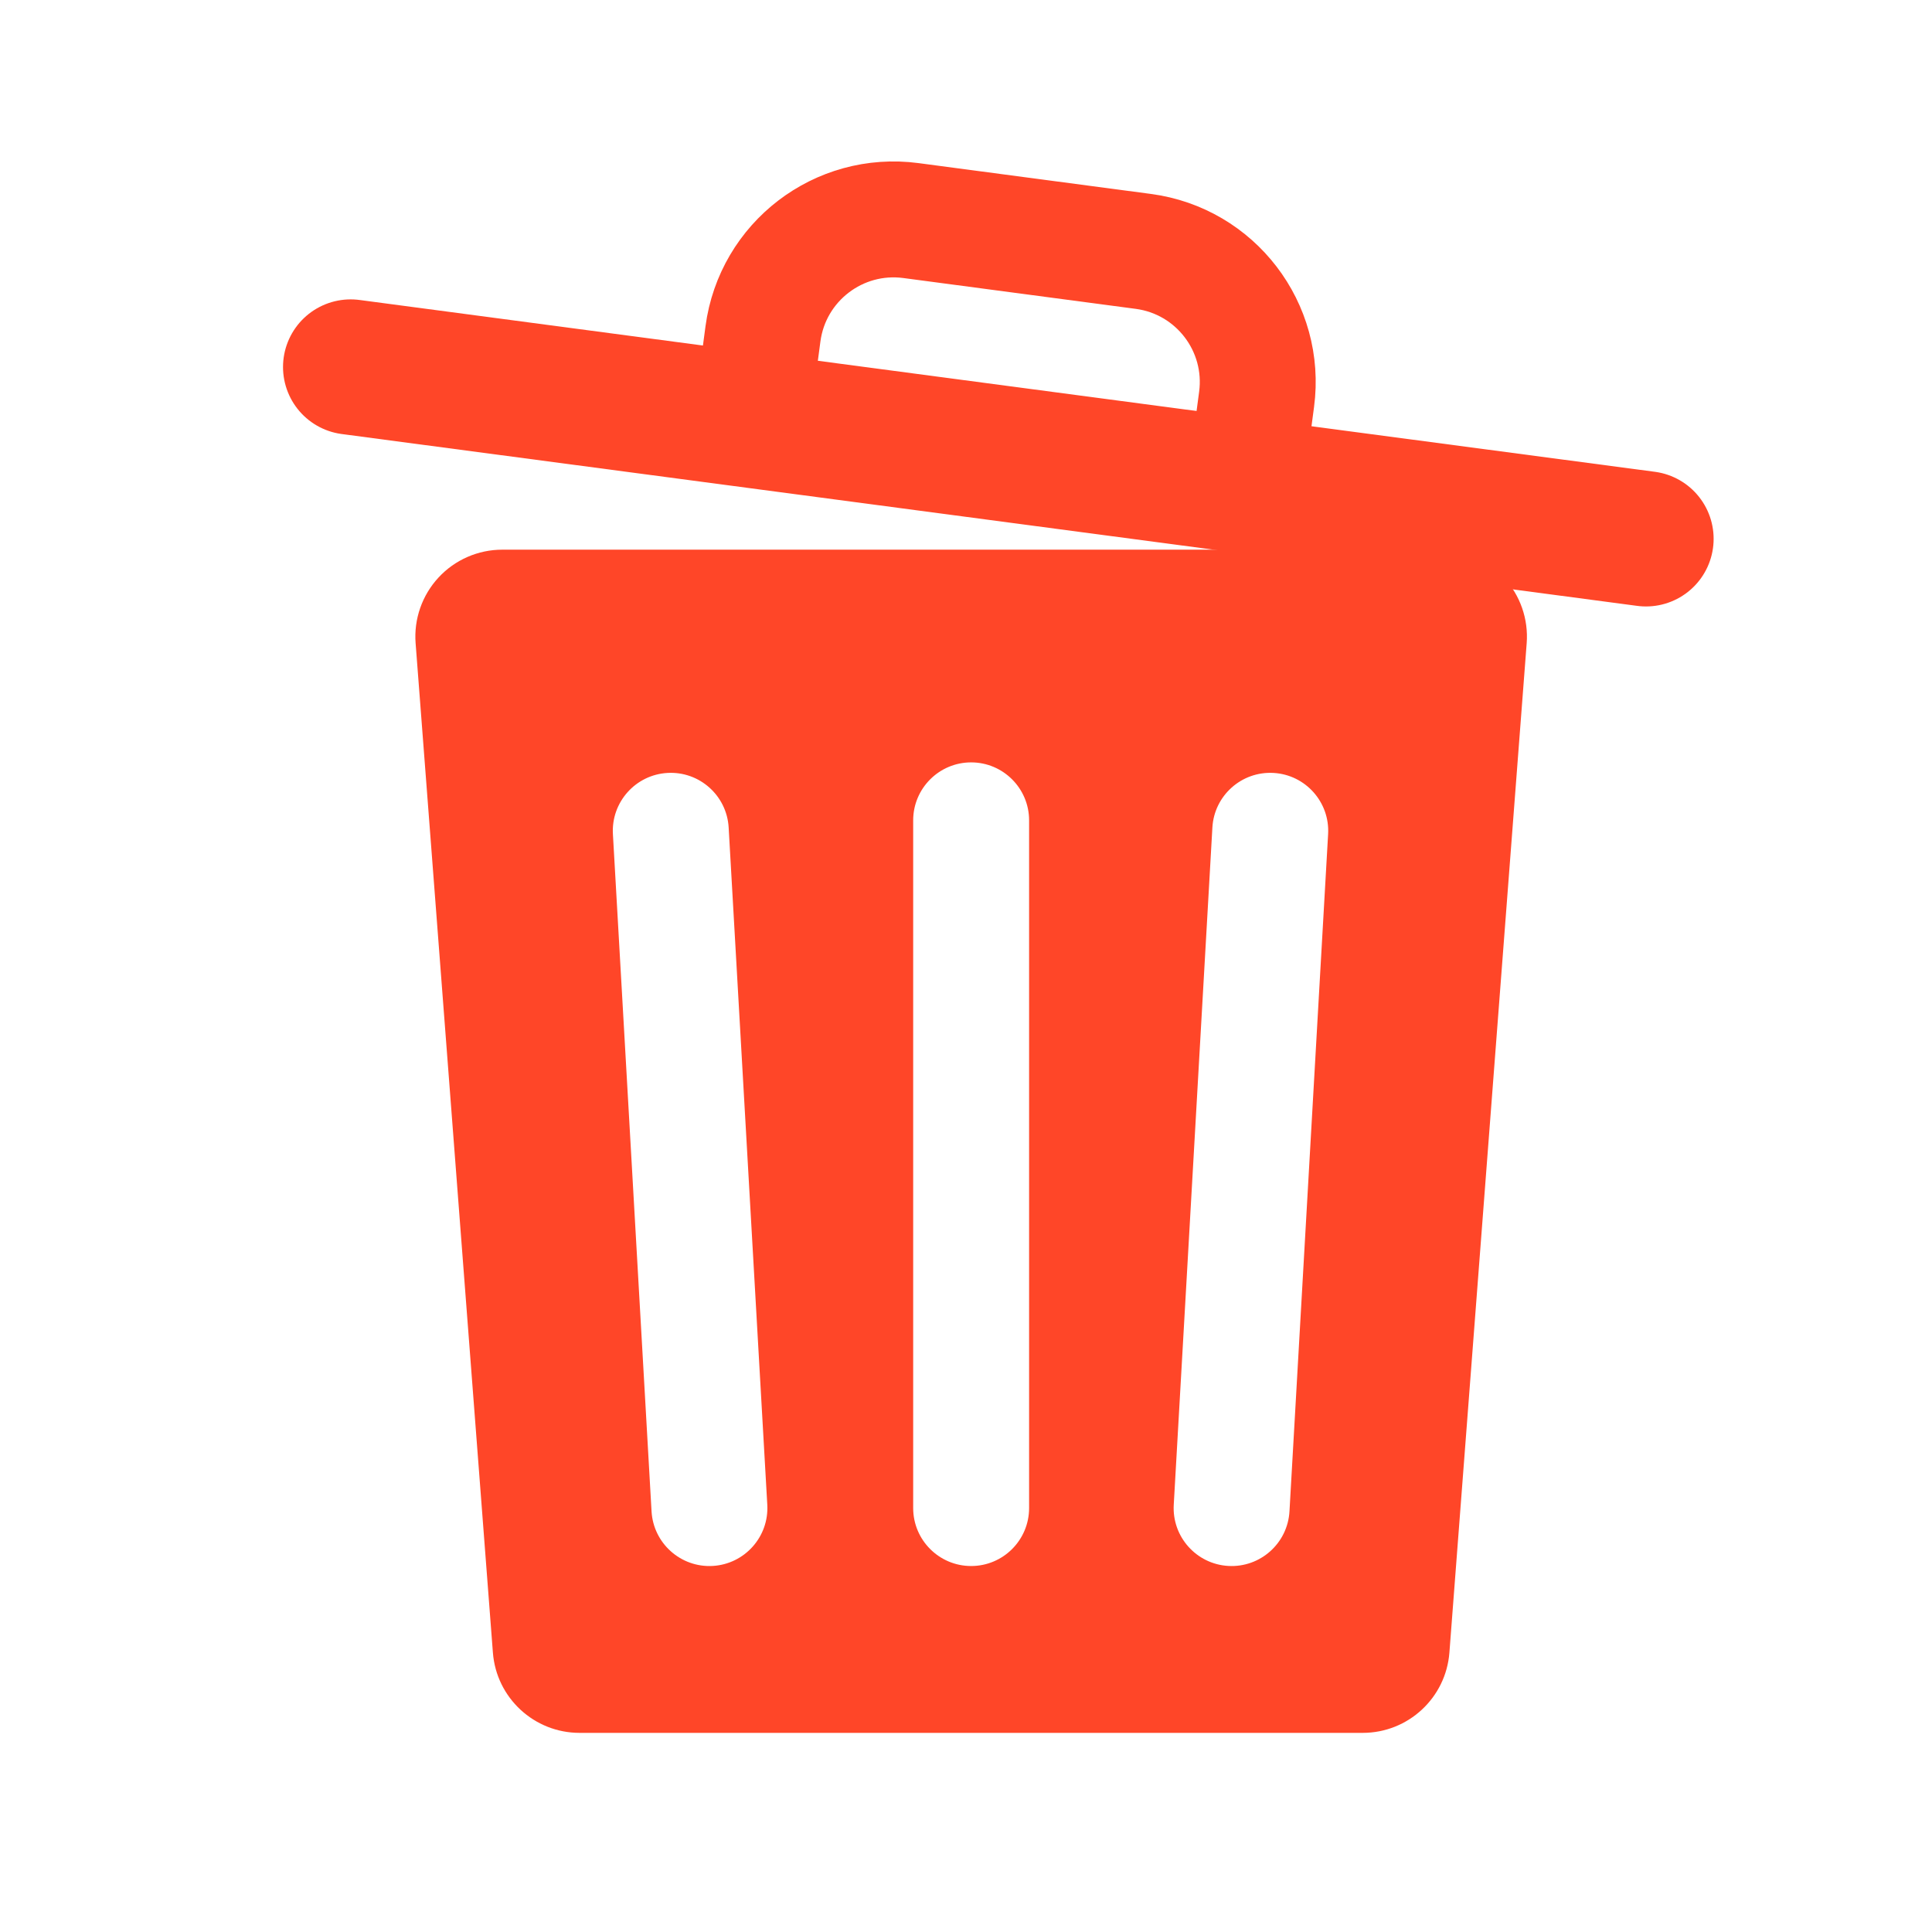
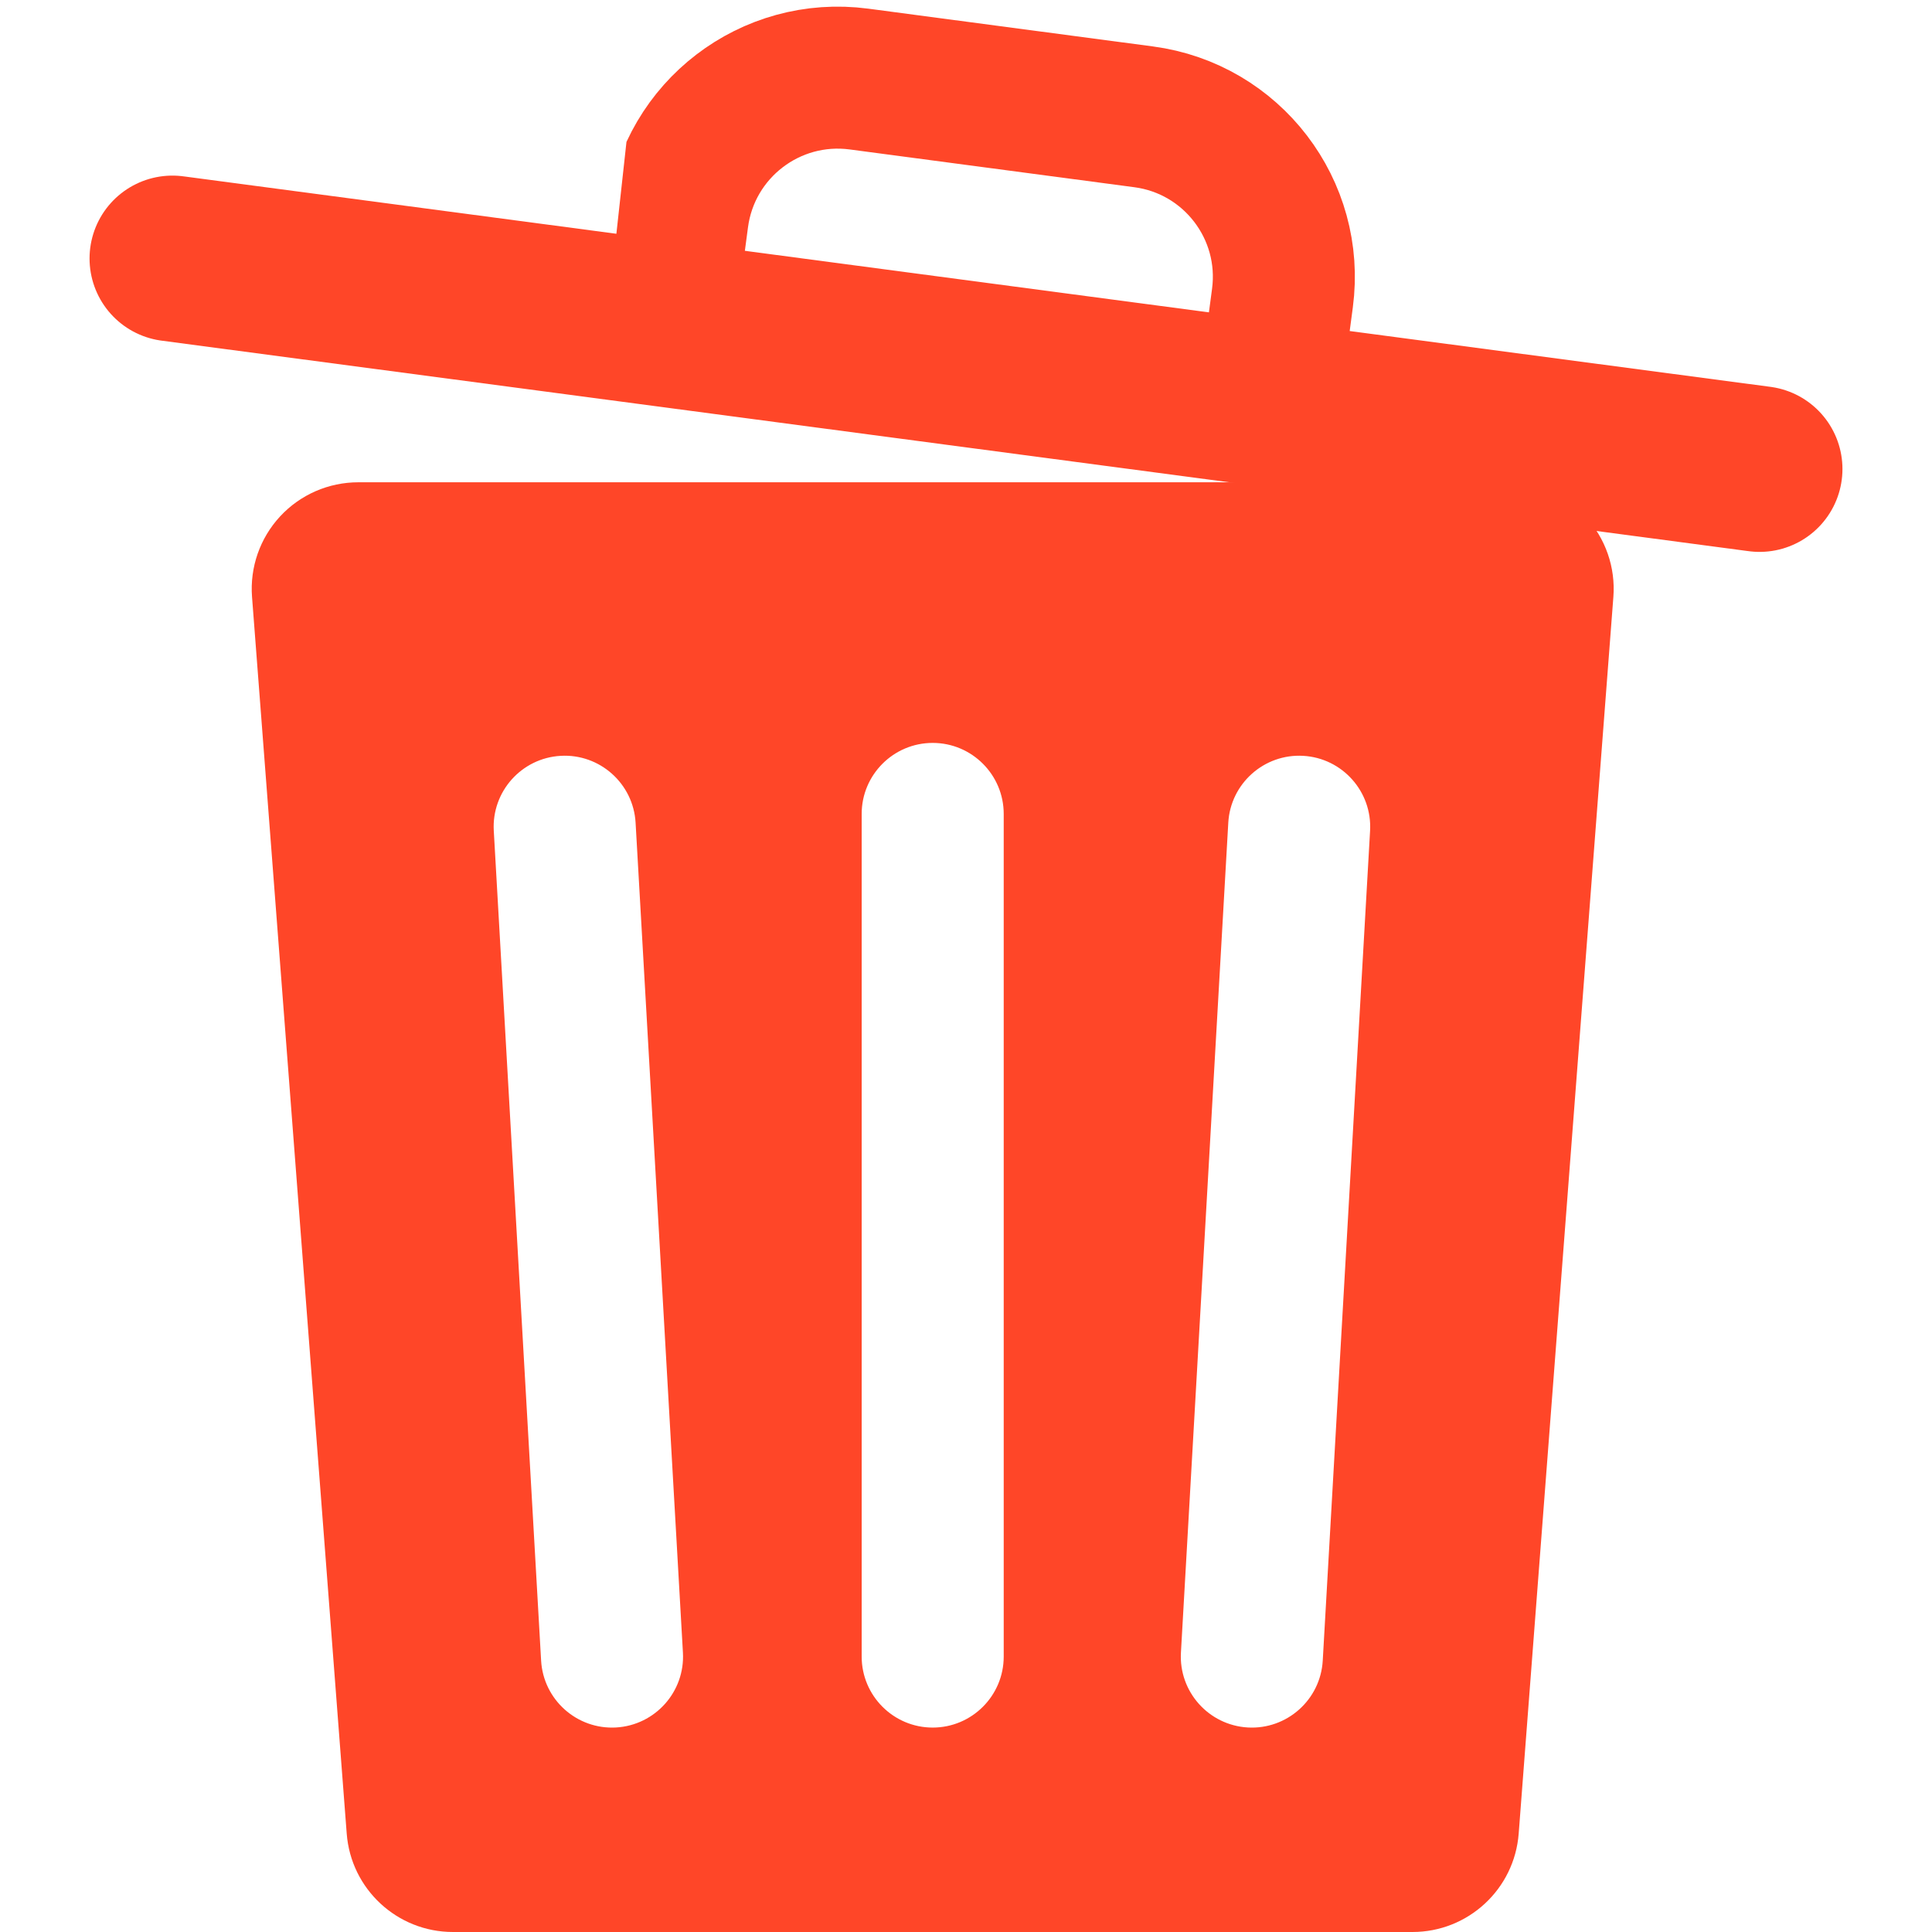
<svg xmlns="http://www.w3.org/2000/svg" width="100%" height="100%" viewBox="0 0 100 100" version="1.1" xml:space="preserve" style="fill-rule:evenodd;clip-rule:evenodd;stroke-linecap:round;stroke-linejoin:round;stroke-miterlimit:1.5;">
-   <path d="M74.534,32.951l-48.535,-0l4,52.242l40.535,0l4,-52.242Zm-27.268,9.51l0,35.596c0,1.656 1.345,3 3,3c1.656,0 3,-1.344 3,-3l0,-35.596c0,-1.655 -1.344,-3 -3,-3c-1.655,0 -3,1.345 -3,3Zm15.487,0.37l-2,35.056c-0.095,1.653 1.171,3.071 2.824,3.166c1.653,0.094 3.072,-1.172 3.166,-2.825l2,-35.055c0.094,-1.653 -1.171,-3.072 -2.824,-3.166c-1.653,-0.095 -3.072,1.171 -3.166,2.824Zm-31.029,0.342l2,35.055c0.095,1.653 1.513,2.919 3.166,2.825c1.654,-0.095 2.919,-1.513 2.825,-3.166l-2,-35.056c-0.095,-1.653 -1.513,-2.919 -3.166,-2.824c-1.653,0.094 -2.919,1.513 -2.825,3.166Z" style="fill:#ff4628;" />
-   <path d="M79.021,33.294c0.096,-1.249 -0.334,-2.482 -1.186,-3.402c-0.851,-0.919 -2.048,-1.441 -3.301,-1.441l-48.535,-0c-1.253,-0 -2.45,0.522 -3.301,1.441c-0.852,0.92 -1.282,2.153 -1.186,3.402l4,52.243c0.179,2.345 2.135,4.156 4.487,4.156l40.535,0c2.352,0 4.307,-1.811 4.487,-4.156l4,-52.243Zm-9.345,4.157l-0.928,45.135c-0,0 -37.029,0.348 -37.029,0.348c0.001,-0 -0.863,-45.483 -0.863,-45.483l38.82,-0Z" style="fill:#ff4628;" />
-   <path d="M18.149,18.996l67.048,8.894" style="fill:none;stroke:#ff4628;stroke-width:7px;" />
-   <clipPath id="_clip1">
-     <path d="M70.447,9.191l-33.034,-4.382l-2.398,18.075l33.034,4.382l2.398,-18.075Z" />
-   </clipPath>
-   <g clip-path="url(#_clip1)">
-     <path d="M65.041,20.669c0.495,-3.734 -2.13,-7.162 -5.864,-7.657c-3.715,-0.493 -8.309,-1.102 -12.024,-1.595c-3.737,-0.496 -7.167,2.131 -7.663,5.867c-0.655,4.936 -1.428,10.764 -1.428,10.764l25.55,3.39c0,-0 0.774,-5.833 1.429,-10.769Z" style="fill:none;stroke:#ff4628;stroke-width:6px;" />
+   <g>
+     <clipPath id="_clip1">
+       <path d="M77.28,-2.036l-43.067,-6.91l-3.127,28.503l43.068,6.91l3.126,-28.503Z" />
+     </clipPath>
+     <g clip-path="url(#_clip1)">
+       <clipPath id="_clip2">
+         <rect x="25.281" y="-9.896" width="49.483" height="28.724" />
+       </clipPath>
+       <g clip-path="url(#_clip2)">
+         <path d="M66.379,15.428c0.607,-4.575 -2.61,-8.775 -7.185,-9.381c-4.552,-0.604 -10.18,-1.351 -14.732,-1.955c-4.579,-0.607 -8.781,2.611 -9.389,7.189c-0.803,6.048 -1.75,13.189 -1.75,13.189l31.305,4.153c0,0 0.949,-7.147 1.751,-13.195Z" style="fill:none;stroke:#ff4628;stroke-width:7.35px;" />
+       </g>
+     </g>
  </g>
+   <path d="M78.01,30.477l-59.467,-0l4.901,64.009l49.665,0l4.901,-64.009Zm-33.41,11.652l0,43.614c0,2.029 1.648,3.676 3.676,3.676c2.029,-0 3.676,-1.647 3.676,-3.676l-0,-43.614c-0,-2.028 -1.647,-3.676 -3.676,-3.676c-2.028,0 -3.676,1.648 -3.676,3.676Zm18.976,0.453l-2.451,42.953c-0.116,2.025 1.435,3.762 3.46,3.879c2.026,0.115 3.764,-1.436 3.88,-3.461l2.45,-42.952c0.115,-2.025 -1.435,-3.764 -3.46,-3.879c-2.025,-0.116 -3.764,1.435 -3.879,3.46Zm-38.018,0.419l2.45,42.952c0.116,2.025 1.854,3.576 3.879,3.461c2.027,-0.117 3.577,-1.854 3.461,-3.879l-2.45,-42.953c-0.116,-2.025 -1.854,-3.576 -3.879,-3.46c-2.026,0.115 -3.577,1.854 -3.461,3.879Z" style="fill:#ff4628;" />
+   <path d="M83.508,30.897c0.118,-1.53 -0.409,-3.041 -1.453,-4.168c-1.043,-1.126 -2.509,-1.766 -4.045,-1.766l-59.467,0c-1.535,0 -3.002,0.64 -4.045,1.766c-1.044,1.127 -1.57,2.638 -1.453,4.168l4.901,64.011c0.22,2.873 2.616,5.092 5.498,5.092l49.665,0c2.882,0 5.278,-2.219 5.498,-5.092l4.901,-64.011Zm-11.45,5.094l-1.137,55.301l-45.37,0.427c0.002,-0 -1.057,-55.728 -1.057,-55.728l47.564,-0Z" style="fill:#ff4628;" />
+   <path d="M8.925,13.379l82.15,10.897" style="fill:none;stroke:#ff4628;stroke-width:8.58px;" />
</svg>
